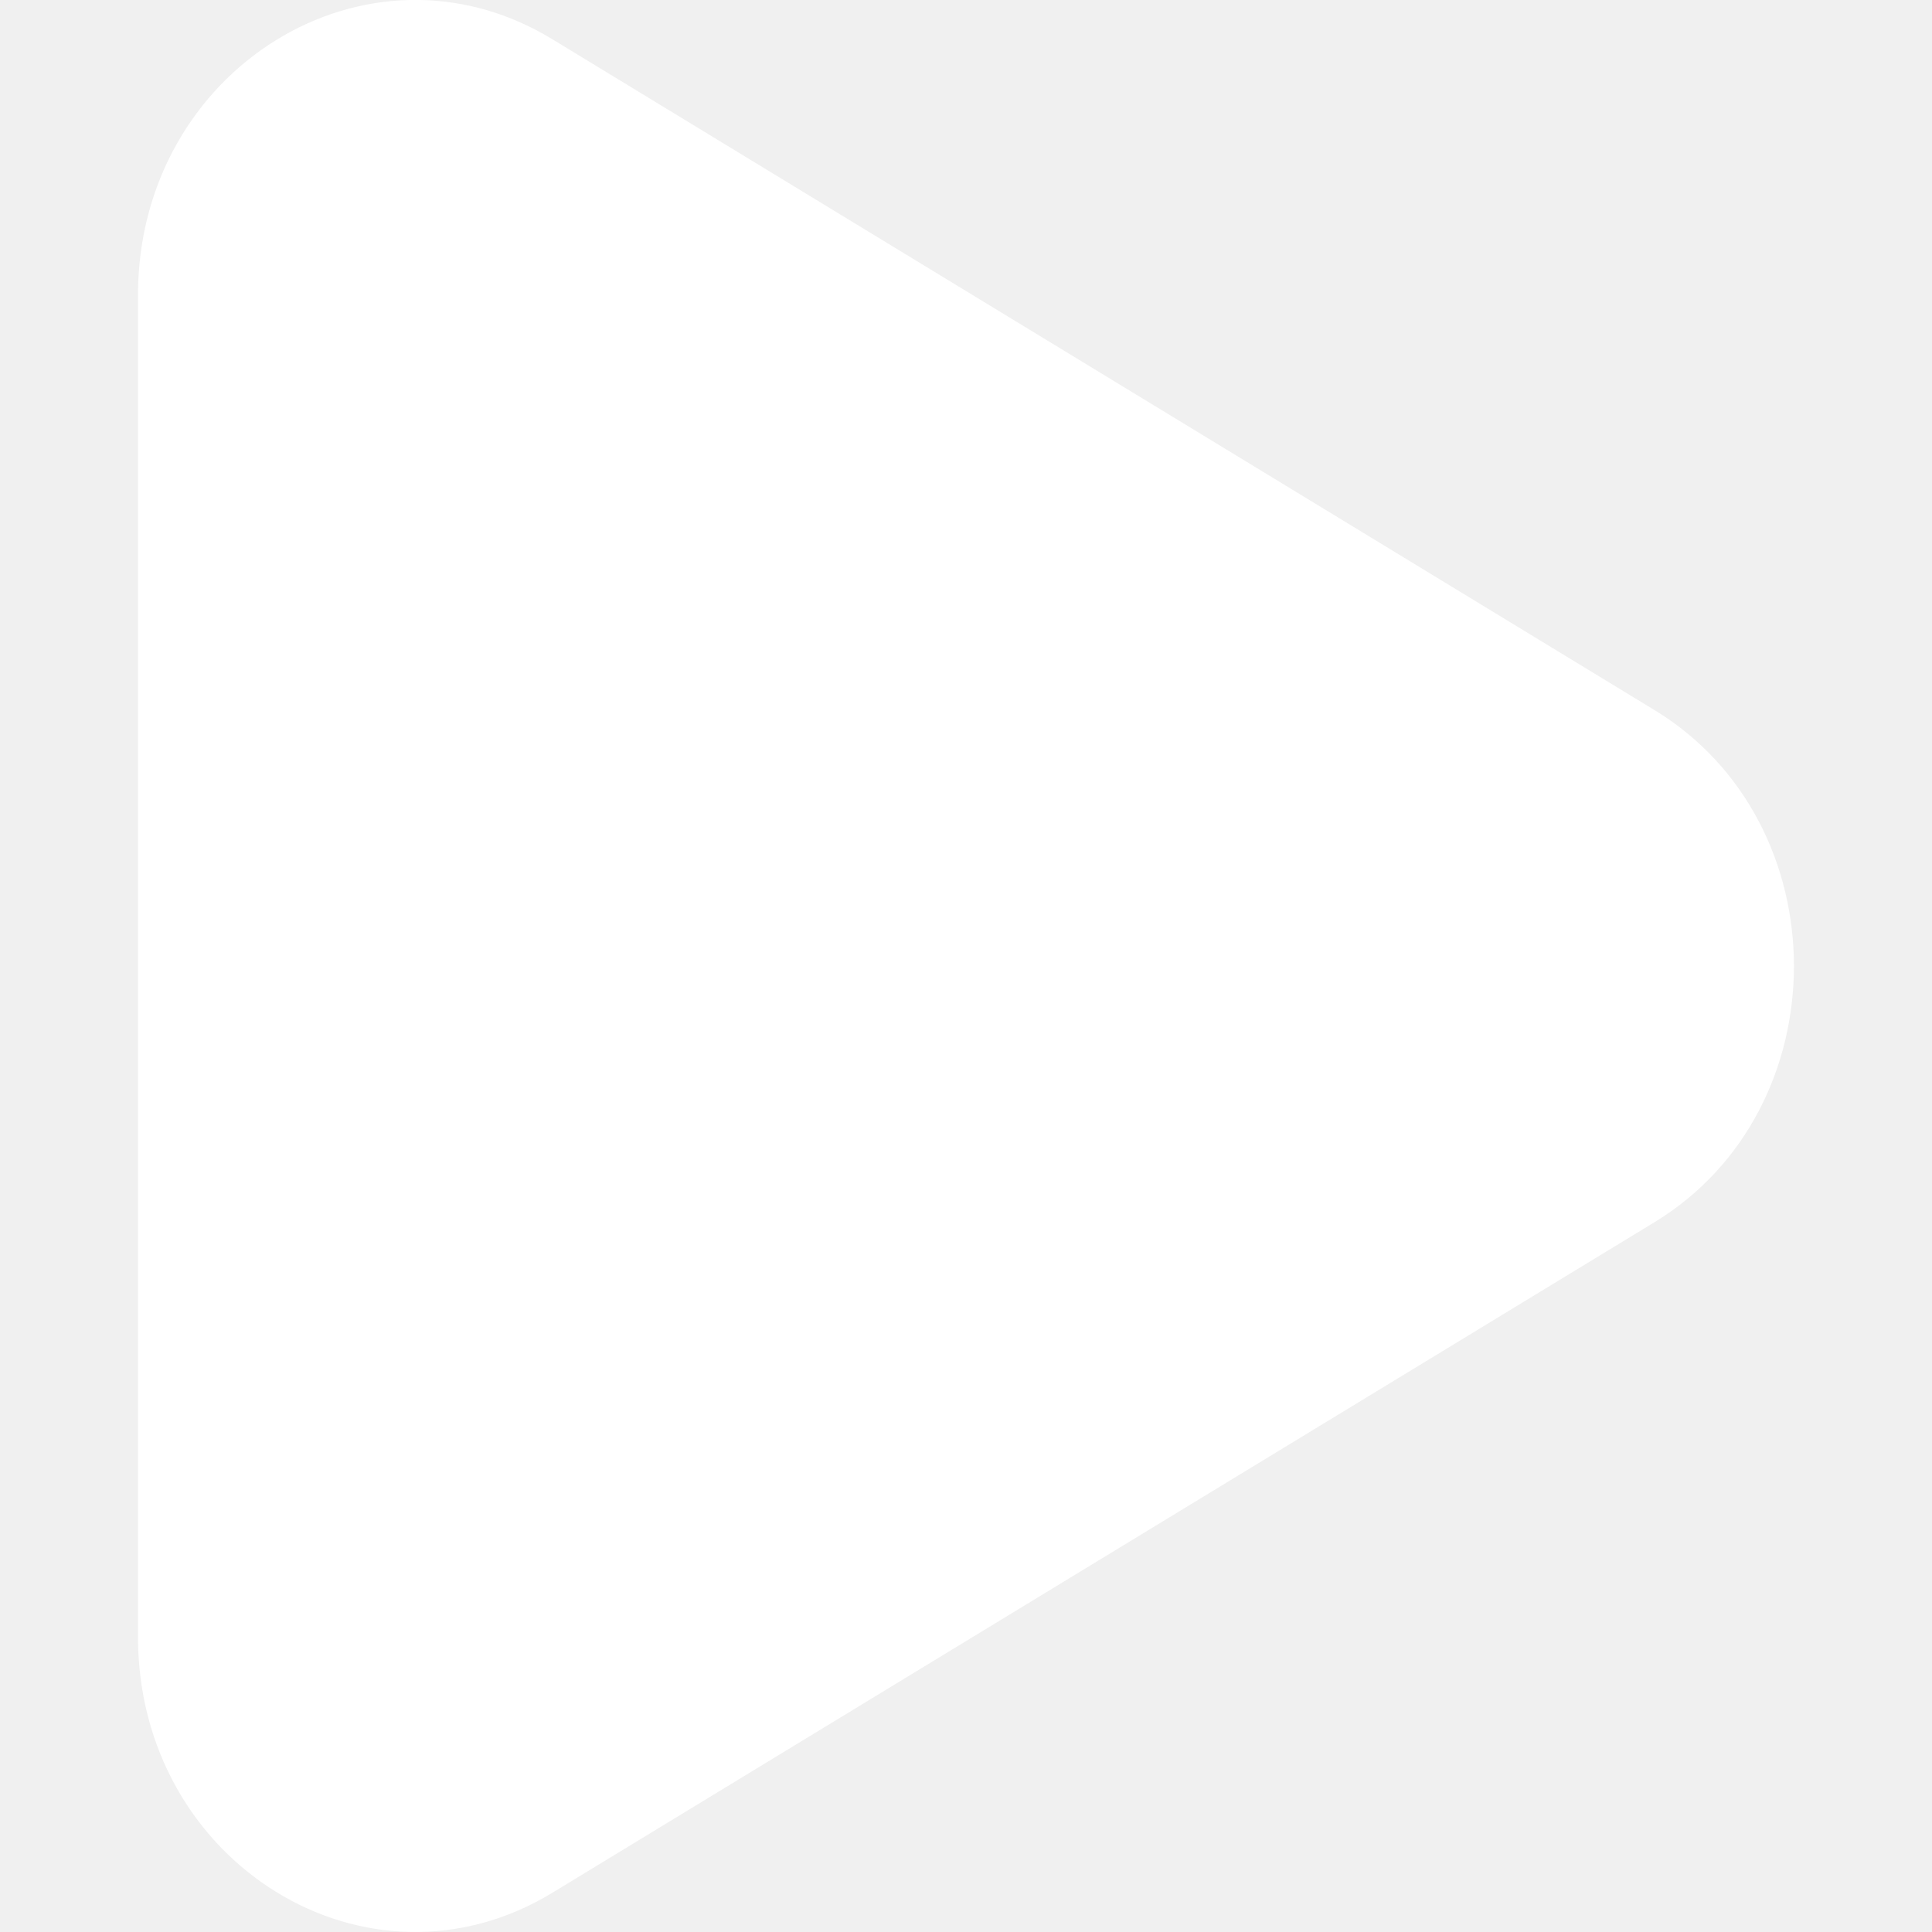
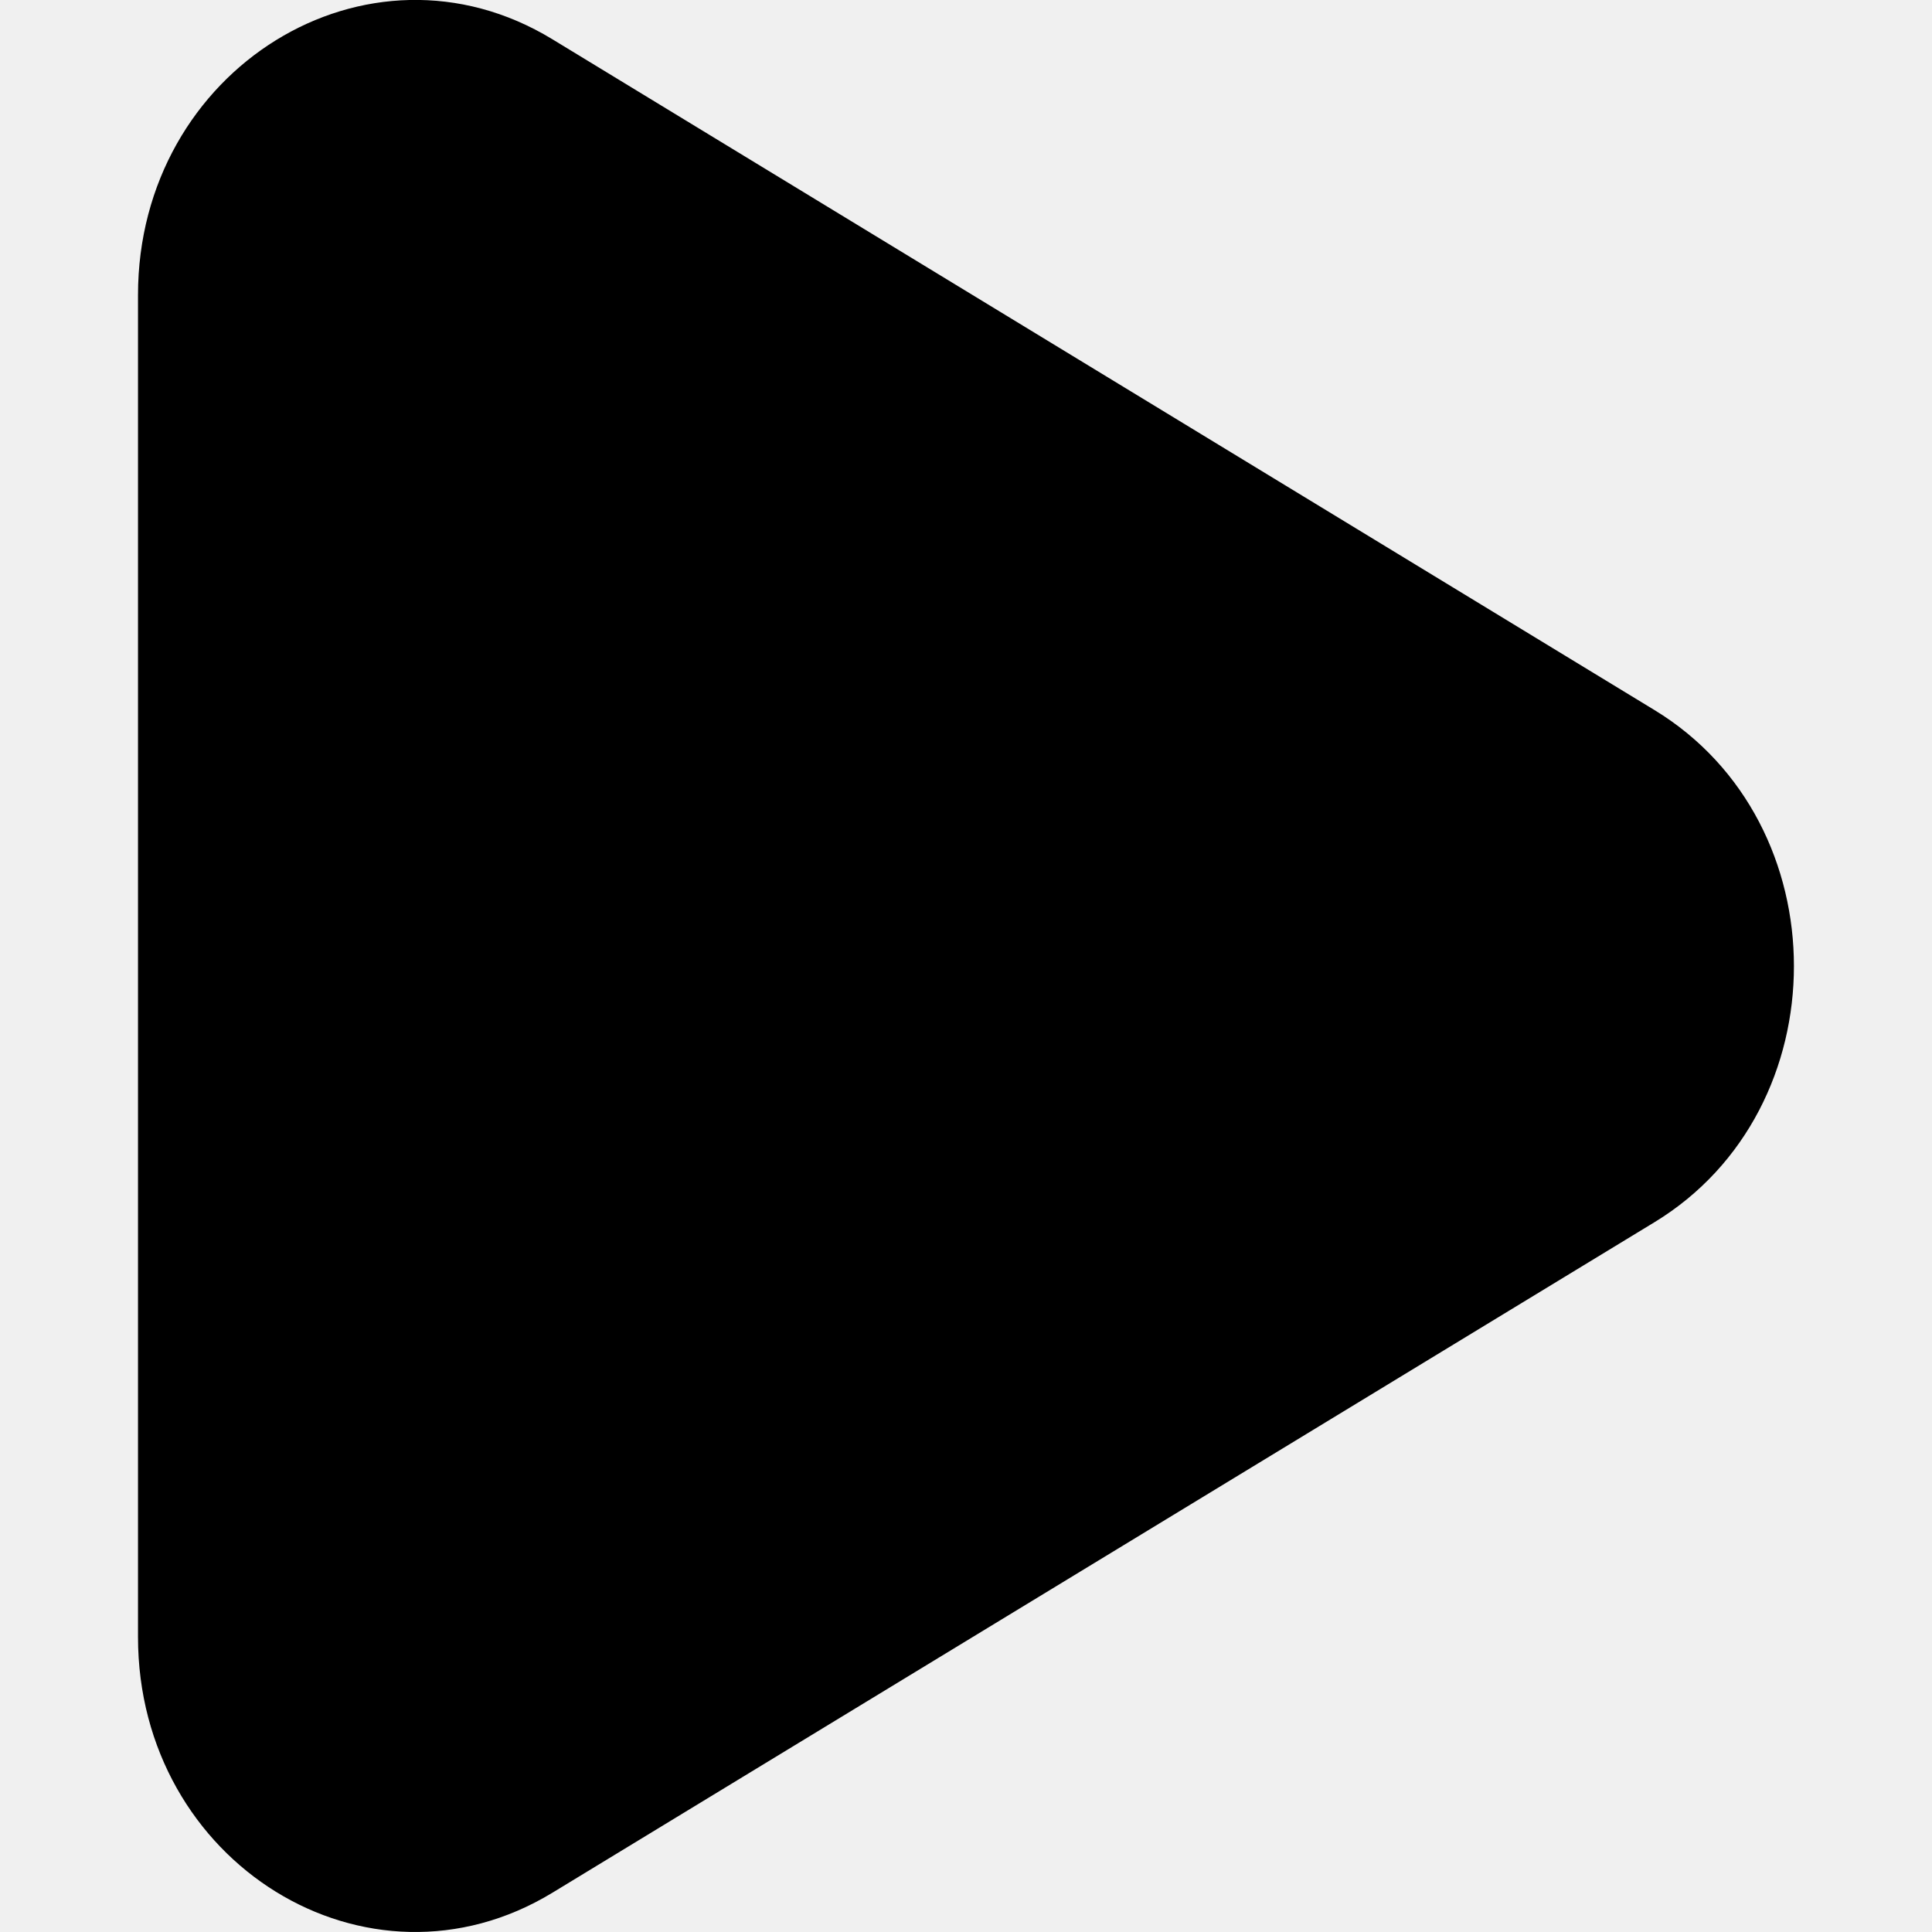
<svg xmlns="http://www.w3.org/2000/svg" width="20px" height="20px" viewBox="-0.5 0 7 7" version="1.1" fill="#000000">
  <g id="SVGRepo_bgCarrier" stroke-width="0" />
  <g id="SVGRepo_tracerCarrier" stroke-linecap="round" stroke-linejoin="round" />
  <g id="SVGRepo_iconCarrier">
    <defs> </defs>
    <g id="Page-1" stroke="none" stroke-width="1" fill="none" fill-rule="evenodd">
-       <g id="Dribbble-Light-Preview" transform="translate(-347, -3766)" fill="#ffffff">
+       <g id="Dribbble-Light-Preview" transform="translate(-347, -3766)" fill="#000000">
        <g id="icons" transform="translate(56, 160)">
          <path d="M296.495,3608.573 L292.501,3606.142 C291.832,3605.735 291,3606.25 291,3607.069 L291,3611.931 C291,3612.751 291.832,3613.264 292.501,3612.858 L296.495,3610.428 C297.168,3610.018 297.168,3608.983 296.495,3608.573" id="play-[#ffffff]"> </path>
        </g>
      </g>
    </g>
  </g>
</svg>
